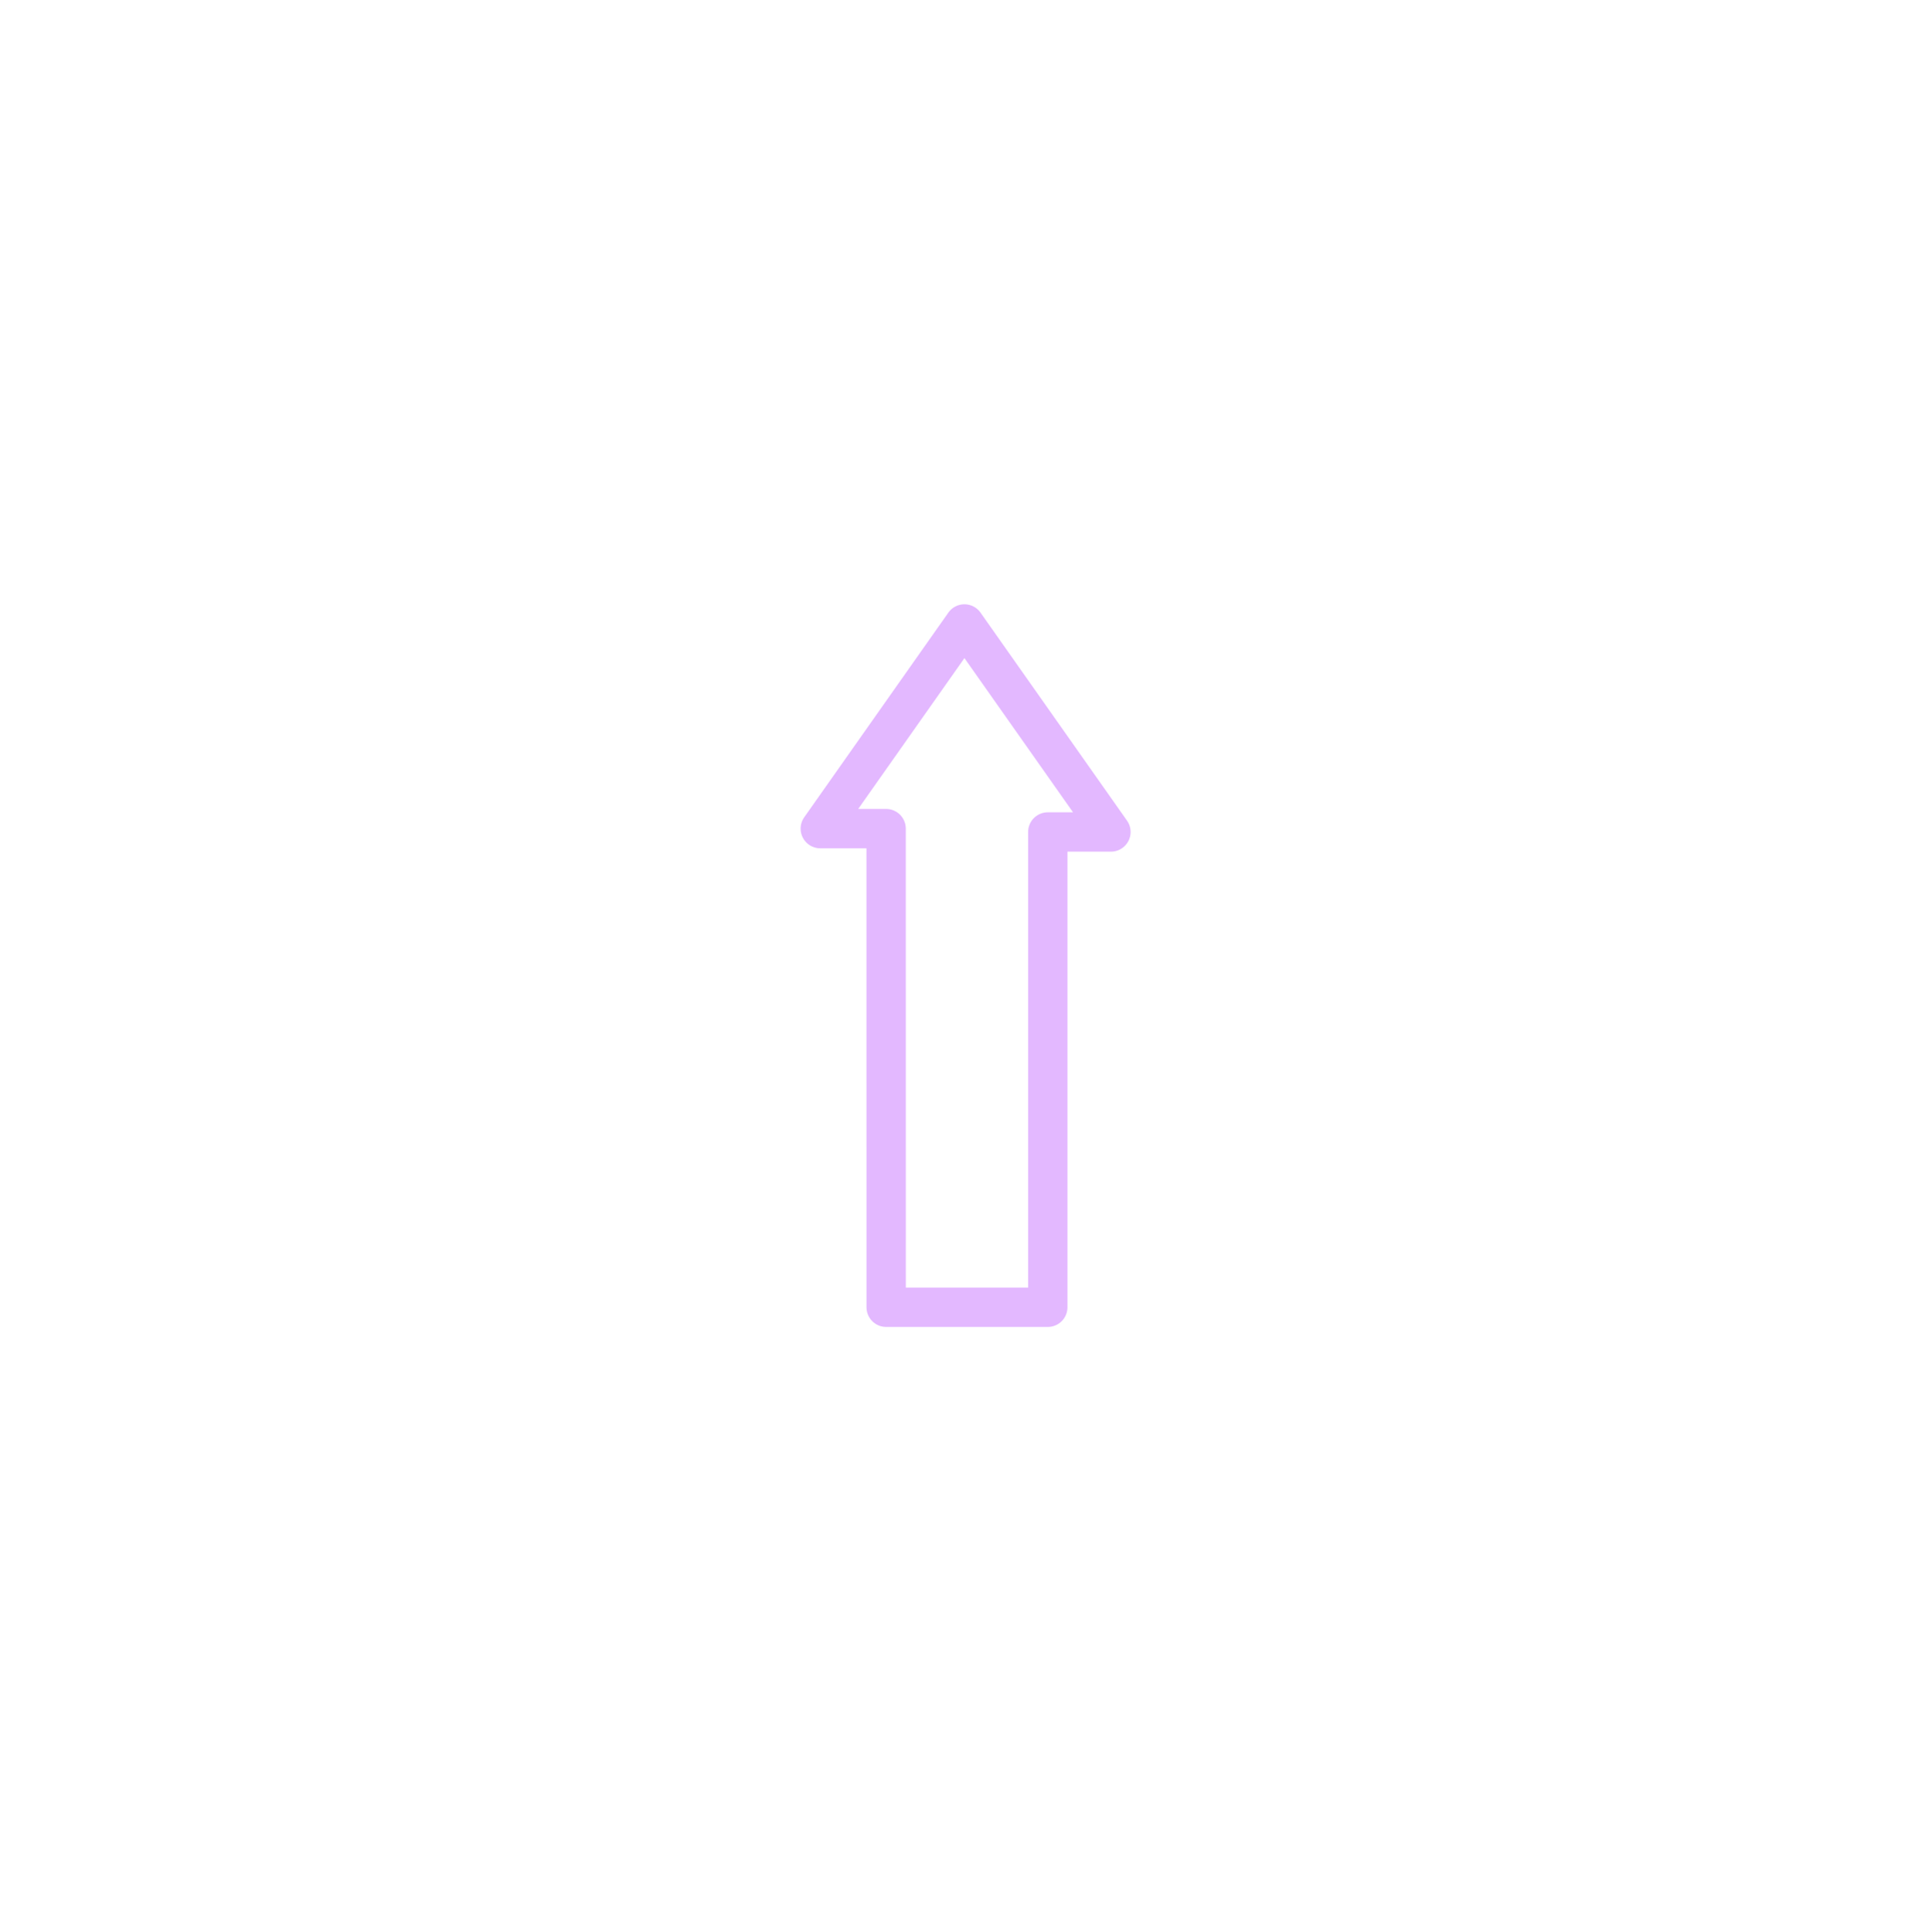
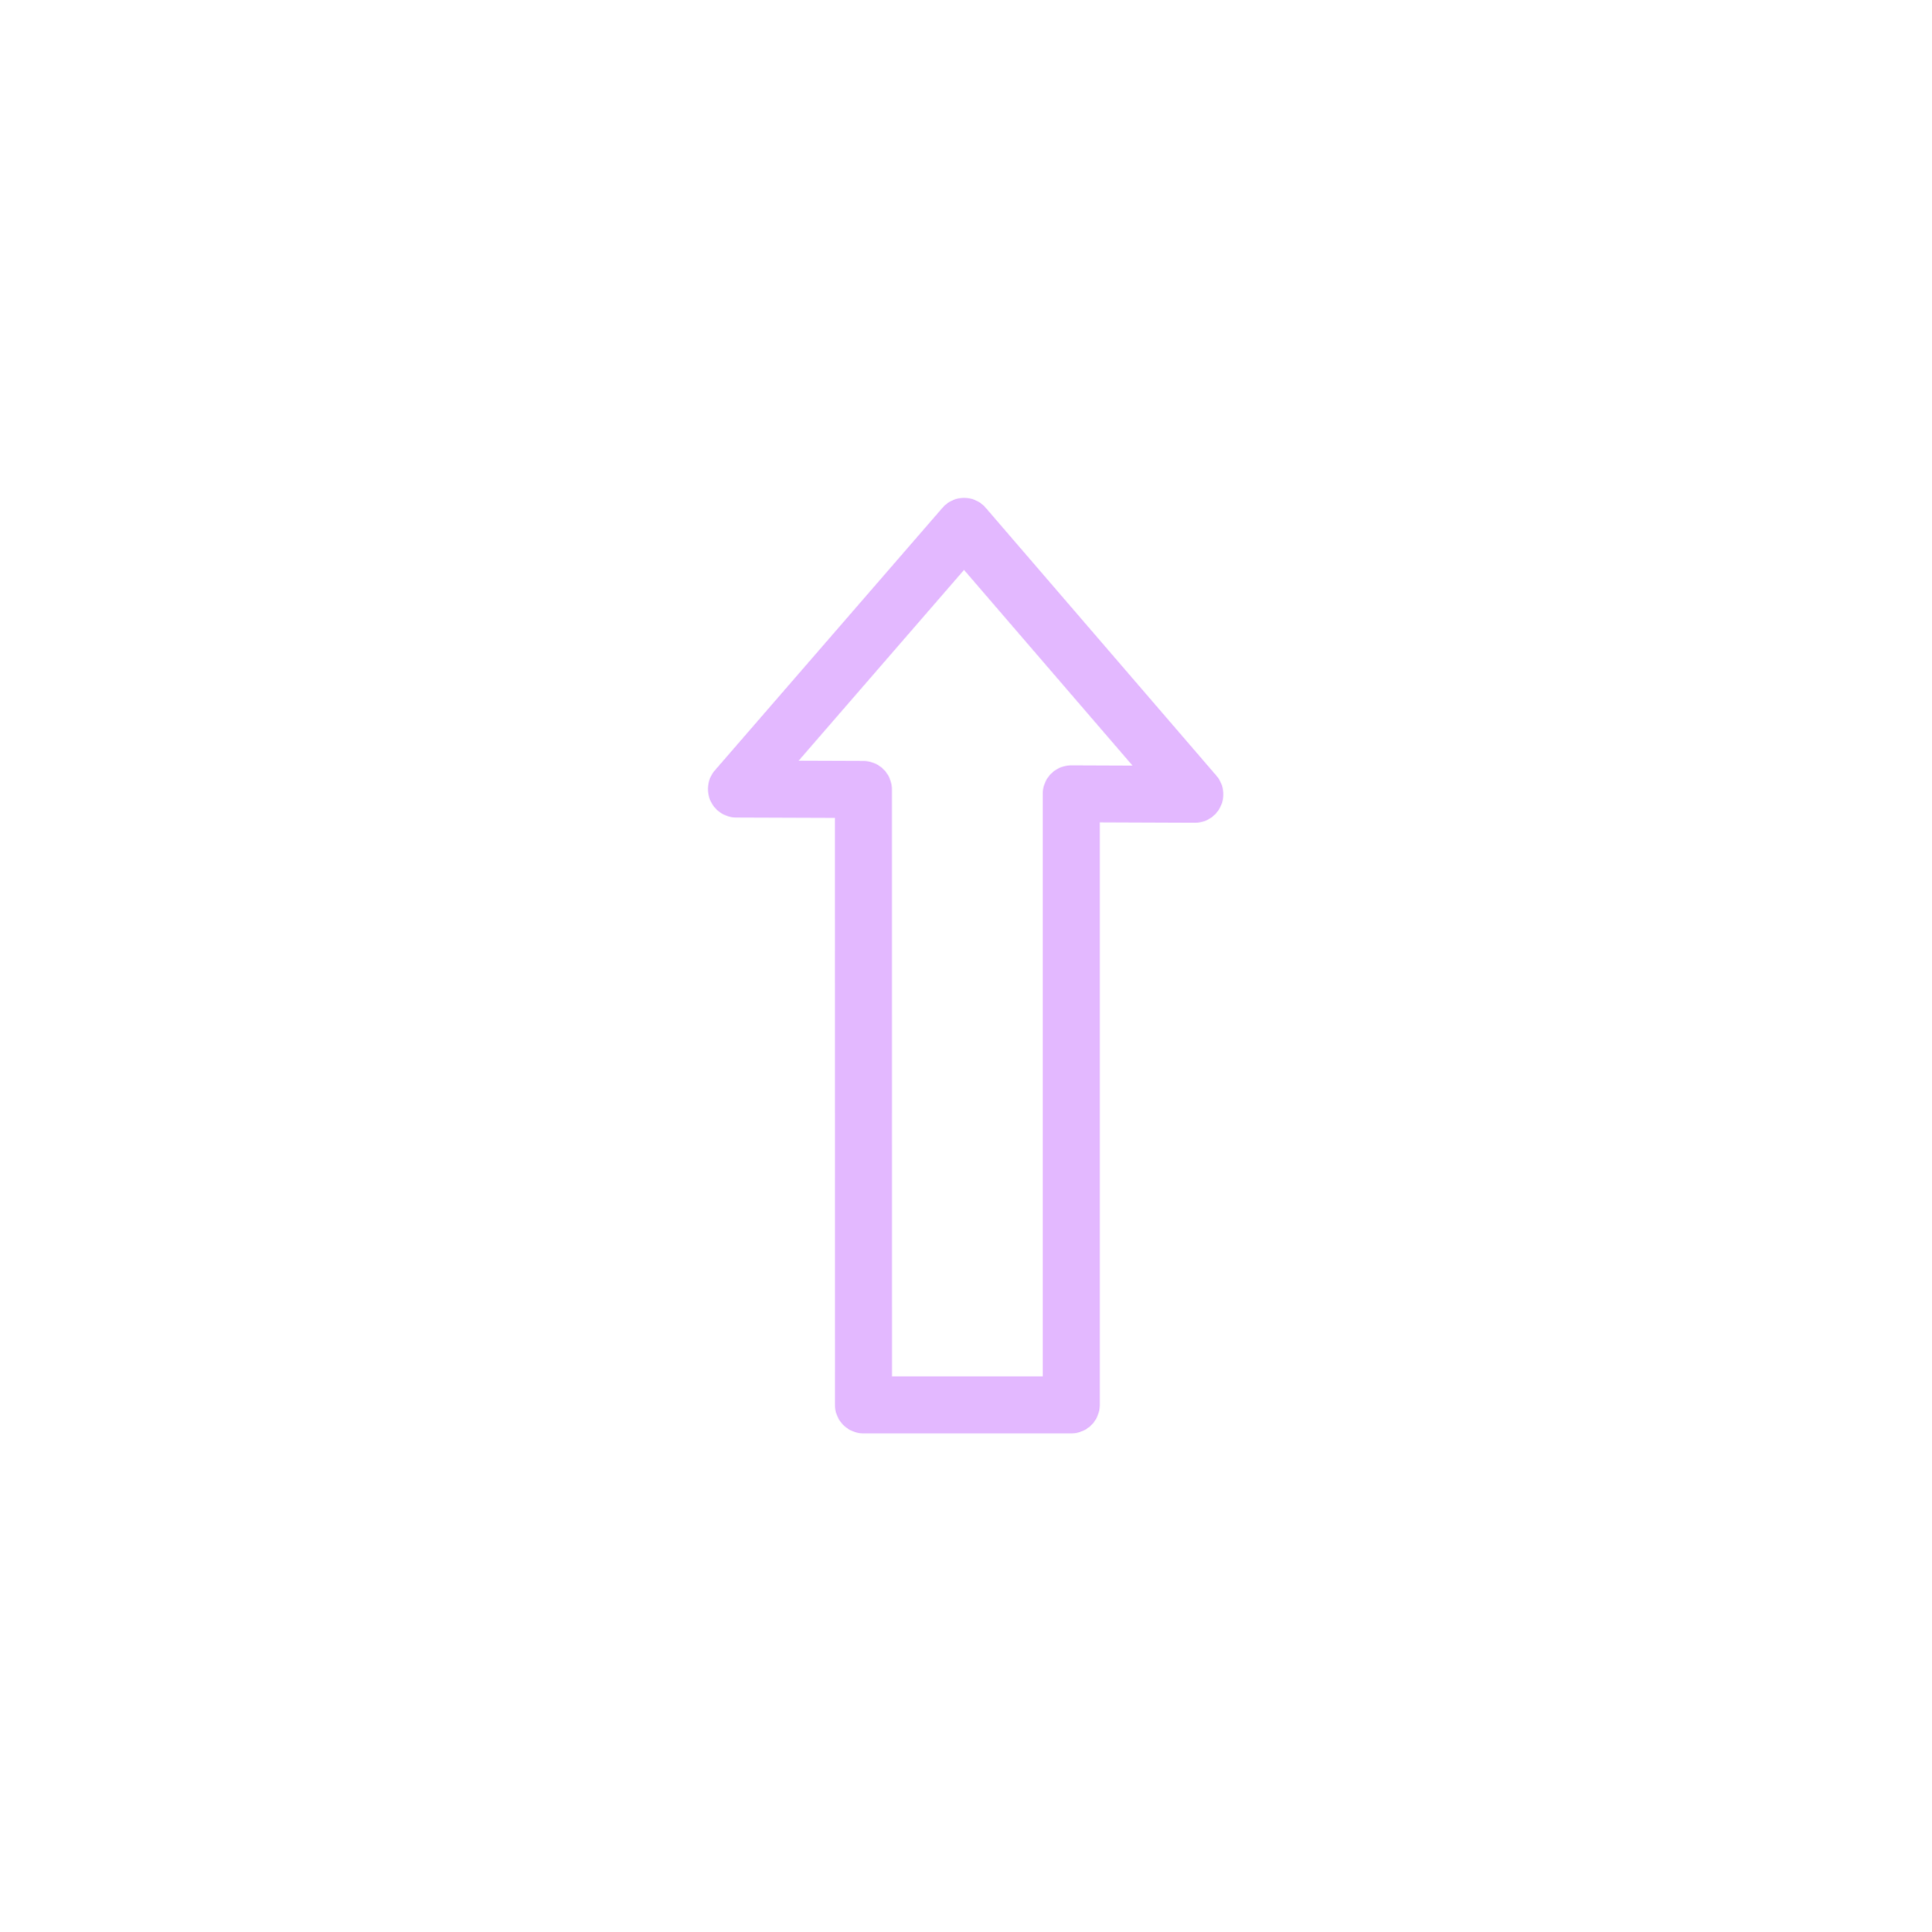
<svg xmlns="http://www.w3.org/2000/svg" width="580" height="580" id="svg2" version="1.1">
  <defs id="defs13">
    </defs>
-   <path style="opacity:0.44;color:#000000;fill:none;stroke:#c05dff;stroke-width:11.814;stroke-linecap:round;stroke-linejoin:round;stroke-miterlimit:4;stroke-opacity:1;stroke-dasharray:none;stroke-dashoffset:0;marker:none;visibility:visible;display:inline;overflow:visible;enable-background:accumulate" d="m 246.354,248.862 43.293,-61.475 44,62.479 -18.966,0 0,142.746 -48.543,0 -0.013,-143.755 -19.771,0.005" id="path3772" />
+   <path style="opacity:0.44;color:#000000;fill:none;stroke:#c05dff;stroke-width:17.114;stroke-linecap:round;stroke-linejoin:round;stroke-miterlimit:4;stroke-opacity:1;stroke-dasharray:none;stroke-dashoffset:0;marker:none;visibility:visible;display:inline;overflow:visible;enable-background:accumulate" d="m 221.157,236.964 68.388,-78.891 69.297,80.474 -37.112,-0.146 0,183.526 -62.411,0 -0.017,-184.823 -38.146,-0.14" id="path3772" />
</svg>
